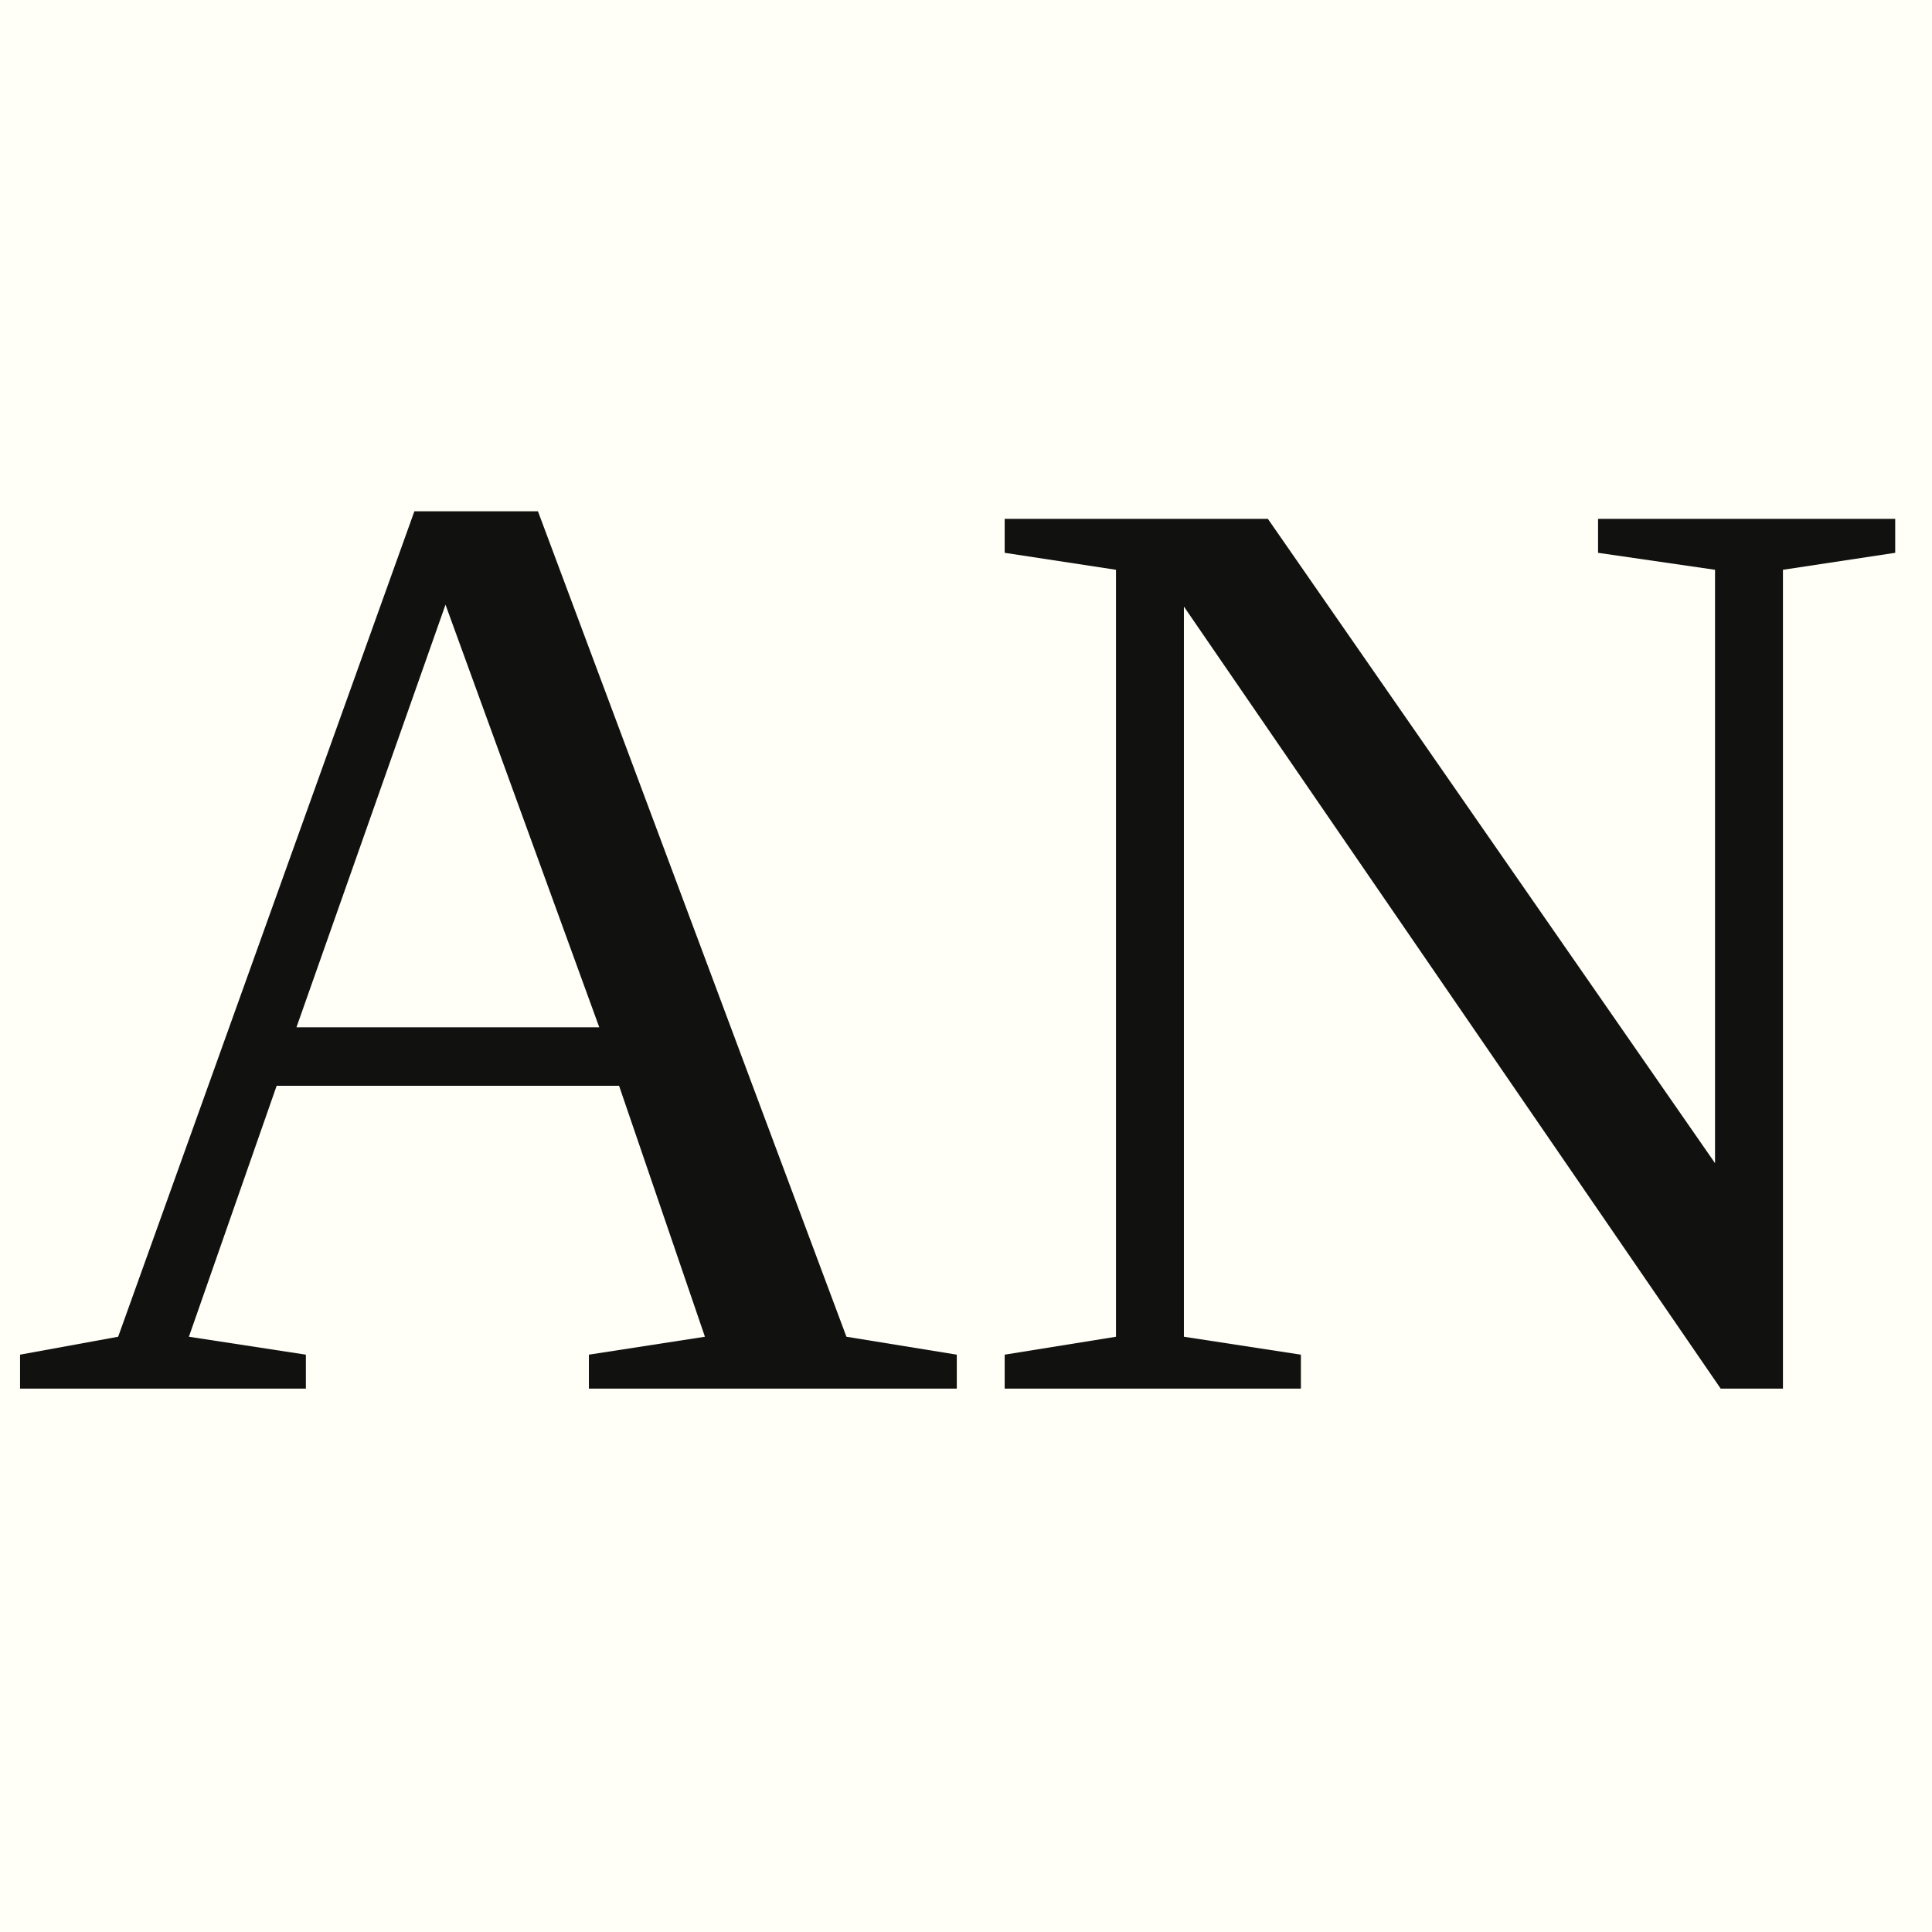
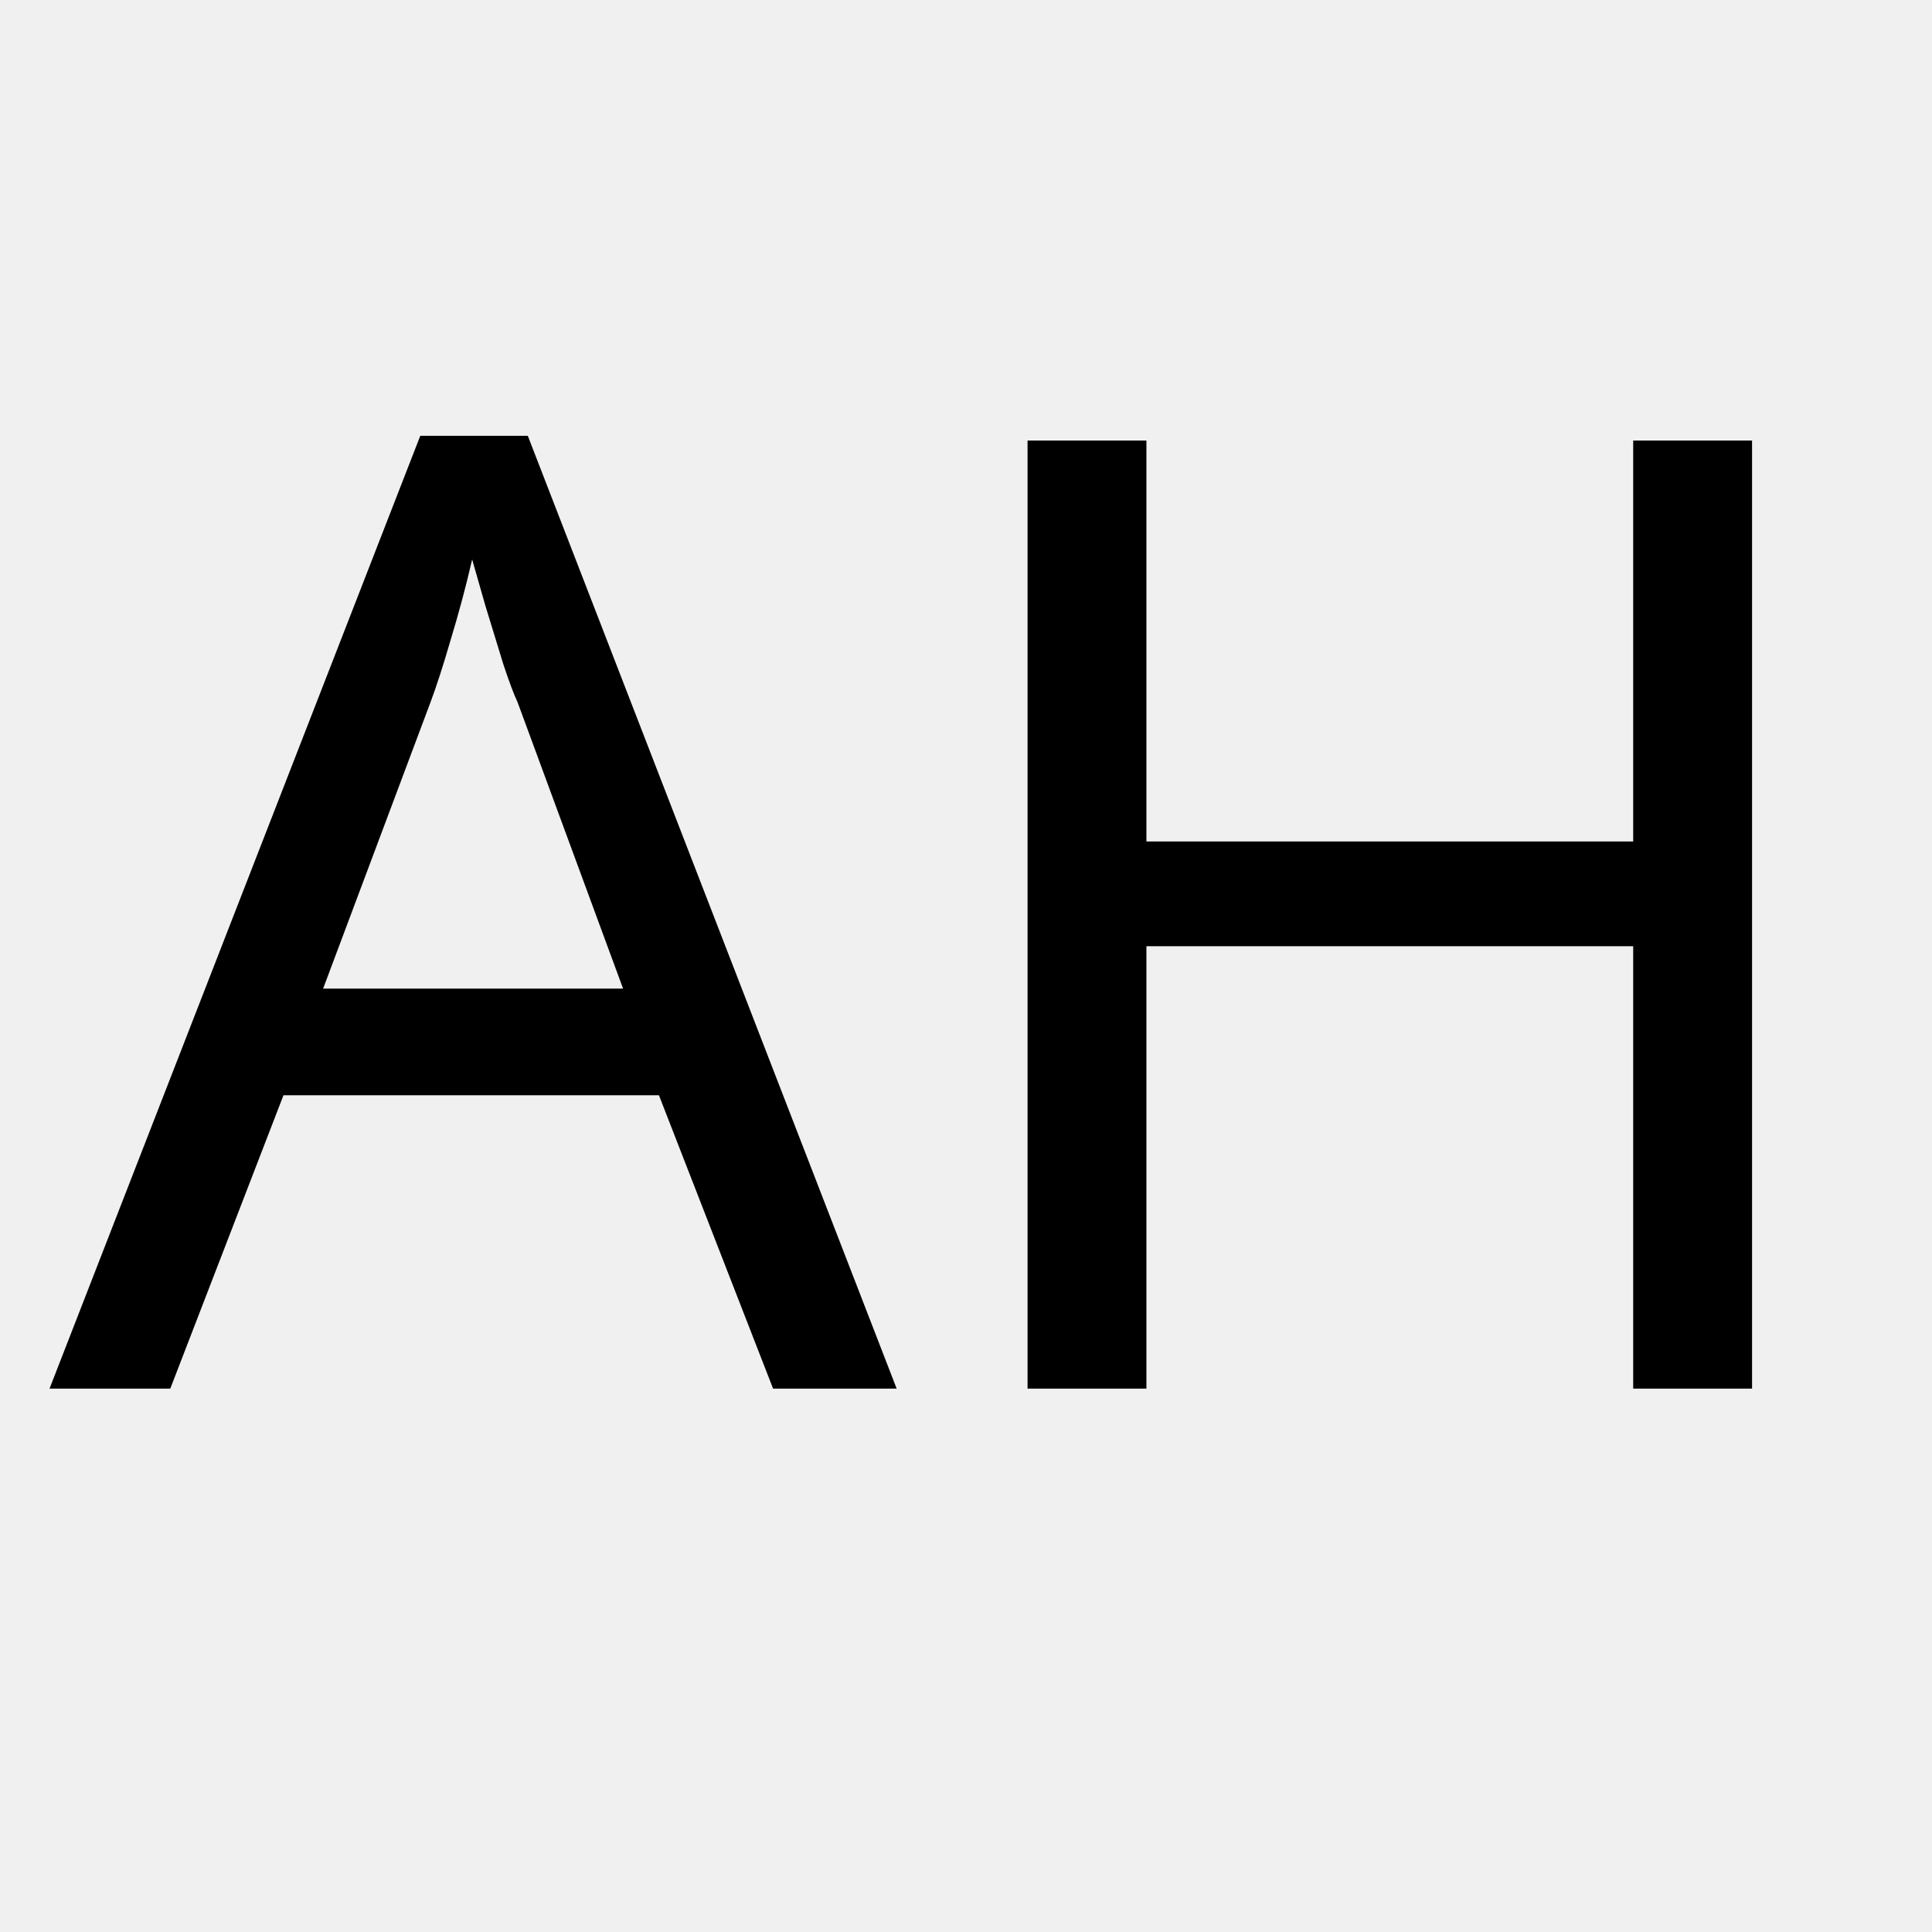
<svg xmlns="http://www.w3.org/2000/svg" viewBox="0 0 32 32">
-   <rect width="32" height="32" fill="#fffff8" />
-   <text x="16" y="23" text-anchor="middle" font-family="Georgia, 'Times New Roman', serif" font-size="22" fill="#111110">AN</text>
+   <rect width="32" height="32" fill="transparent" />
+   <style>
+     text {
+       fill: #000;
+     }
+     @media (prefers-color-scheme: dark) {
+       text {
+         fill: #fff;
+       }
+     }
+   </style>
+   <text x="16" y="23" text-anchor="middle" font-family="Alegreya Variable" font-size="22">АН</text>
</svg>
